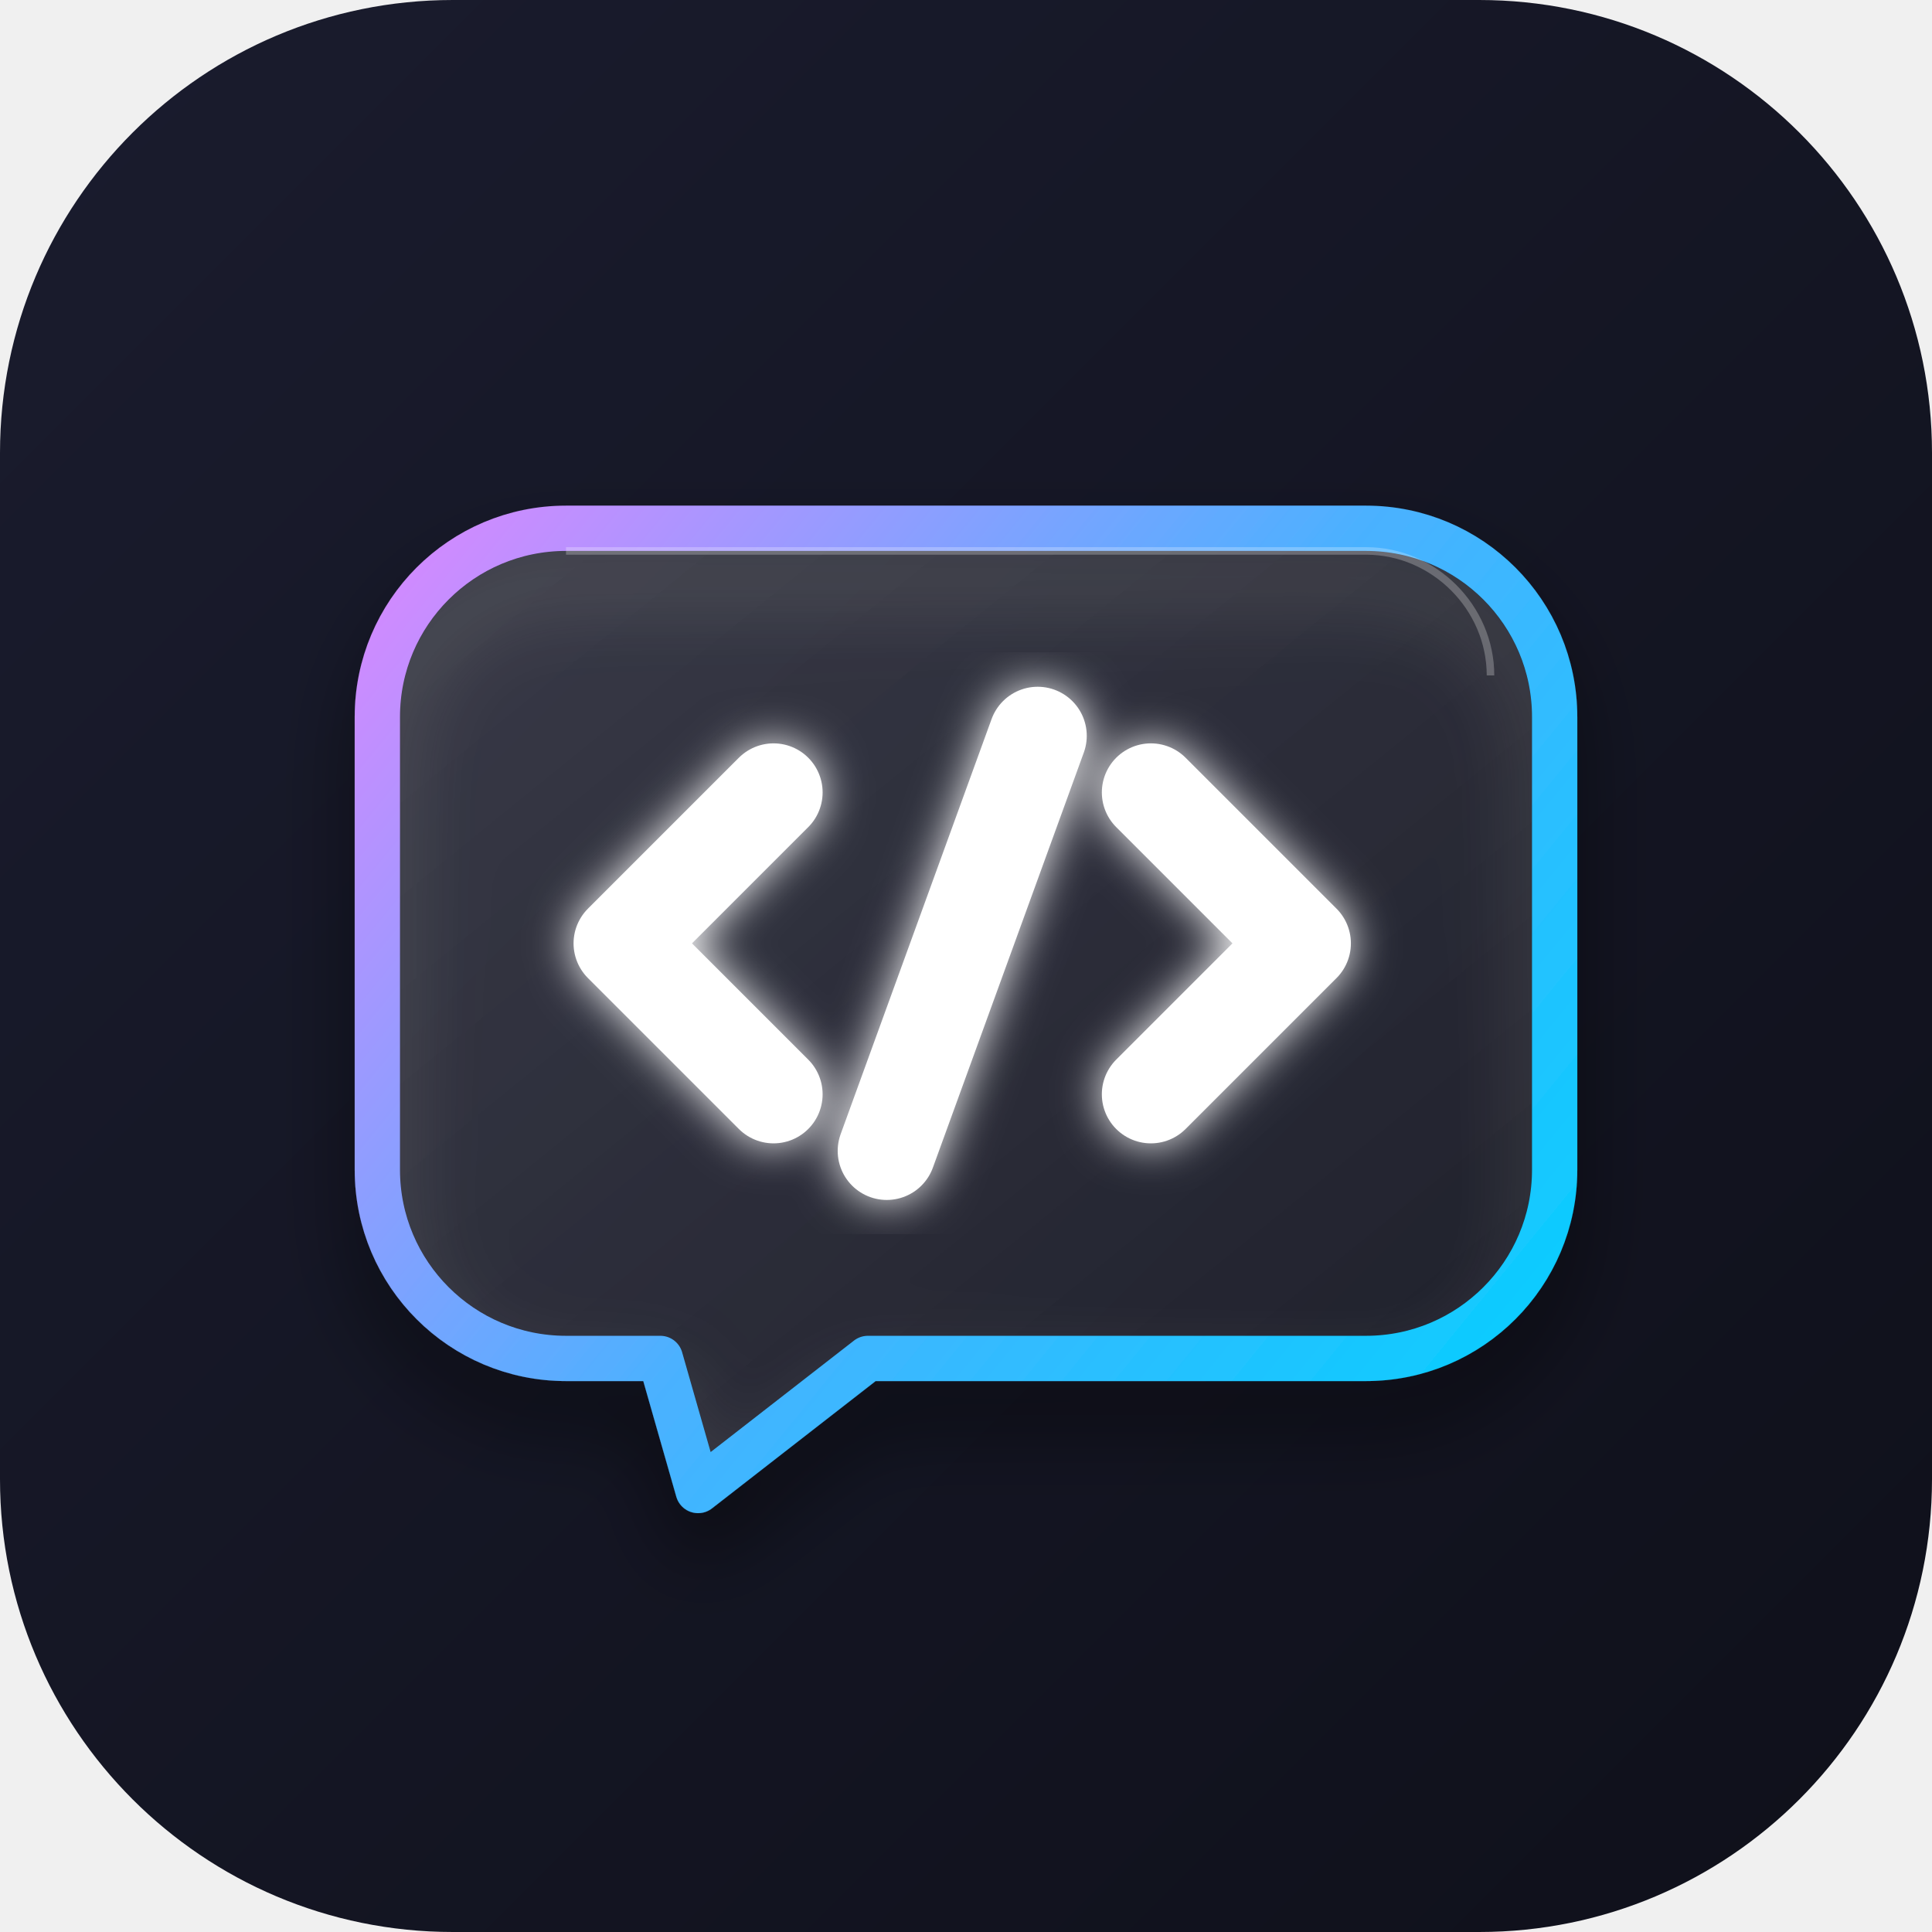
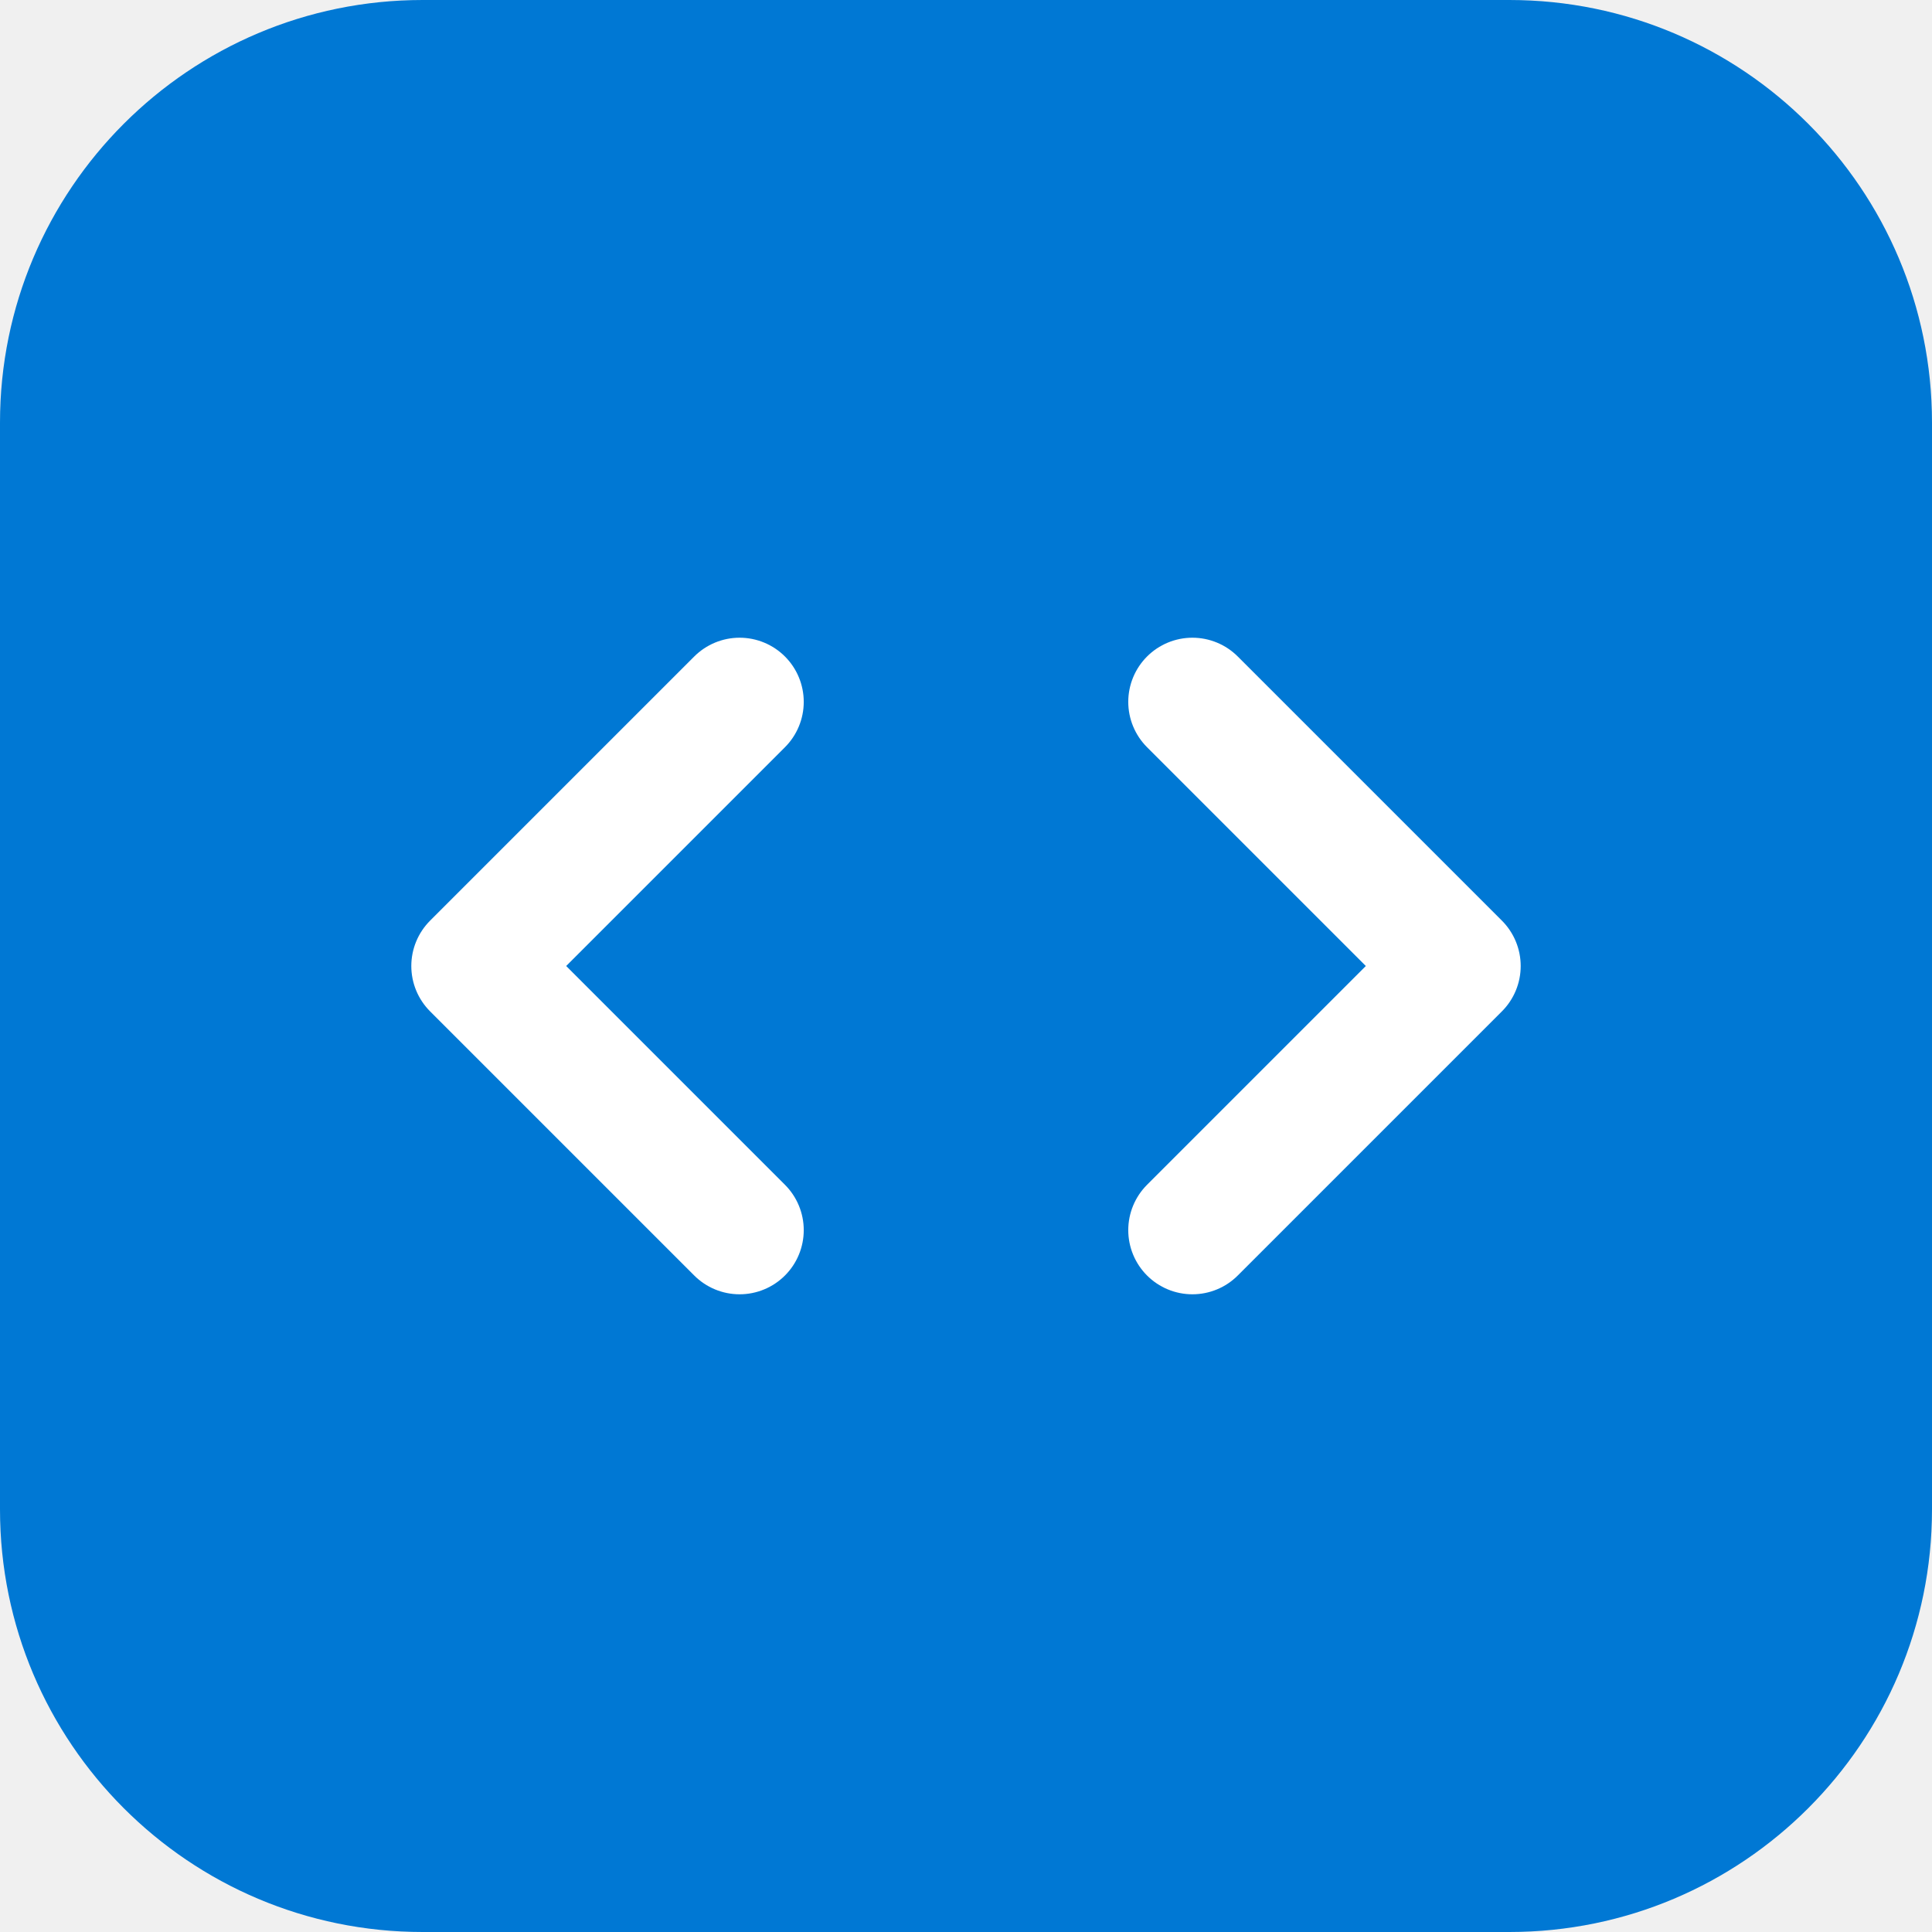
<svg xmlns="http://www.w3.org/2000/svg" width="512" height="512" viewBox="0 0 512 512" fill="none">
-   <defs>
-     <linearGradient id="bgGrad" x1="0" y1="0" x2="512" y2="512" gradientUnits="userSpaceOnUse">
-       <stop stop-color="#1A1C2E" />
-       <stop offset="1" stop-color="#0F101A" />
-     </linearGradient>
-     <linearGradient id="borderGrad" x1="100" y1="140" x2="412" y2="395" gradientUnits="userSpaceOnUse">
-       <stop offset="0%" stop-color="#D988FF" />
-       <stop offset="50%" stop-color="#4BB1FF" />
-       <stop offset="100%" stop-color="#00D1FF" />
-     </linearGradient>
-     <linearGradient id="glassFill" x1="0%" y1="0%" x2="100%" y2="100%">
-       <stop offset="0%" stop-color="white" stop-opacity="0.12" />
-       <stop offset="100%" stop-color="white" stop-opacity="0.04" />
-     </linearGradient>
-     <filter id="glow" x="-20%" y="-20%" width="140%" height="140%">
-       <feGaussianBlur stdDeviation="6" result="blur" />
-       <feComposite in="SourceGraphic" in2="blur" operator="over" />
-     </filter>
-     <filter id="depthShadow" x="-20%" y="-20%" width="140%" height="140%" filterUnits="userSpaceOnUse">
-       <feGaussianBlur in="SourceAlpha" stdDeviation="10" />
-       <feOffset dx="0" dy="12" />
-       <feComponentTransfer>
-         <feFuncA type="linear" slope="0.5" />
-       </feComponentTransfer>
-       <feMerge>
-         <feMergeNode />
-         <feMergeNode in="SourceGraphic" />
-       </feMerge>
-     </filter>
-   </defs>
-   <rect width="512" height="512" rx="120" fill="url(#bgGrad)" />
-   <path d="M150 140C122.386 140 100 162.386 100 190V310C100 337.614 122.386 360 150 360H175L185 395L230 360H362C389.614 360 412 337.614 412 310V190C412 162.386 389.614 140 362 140H150Z" fill="url(#glassFill)" stroke="url(#borderGrad)" stroke-width="12" stroke-linejoin="round" filter="url(#depthShadow)" />
-   <g stroke="white" stroke-width="26" stroke-linecap="round" stroke-linejoin="round" filter="url(#glow)">
-     <path d="M205 210L165 250L205 290" />
-     <path d="M275 195L235 305" />
-     <path d="M305 210L345 250L305 290" />
+   <rect width="512" height="512" rx="112" fill="#0078D4" />
+   <g stroke="#FFFFFF" stroke-width="34" stroke-linecap="round" stroke-linejoin="round">
+     <path d="M196 186 L126 256 L196 326" />
+     <path d="M316 186 L386 256 L316 326" />
  </g>
-   <path d="M150 146H362C380 146 395 161 395 179" stroke="white" stroke-width="2" stroke-opacity="0.25" fill="none" />
</svg>
